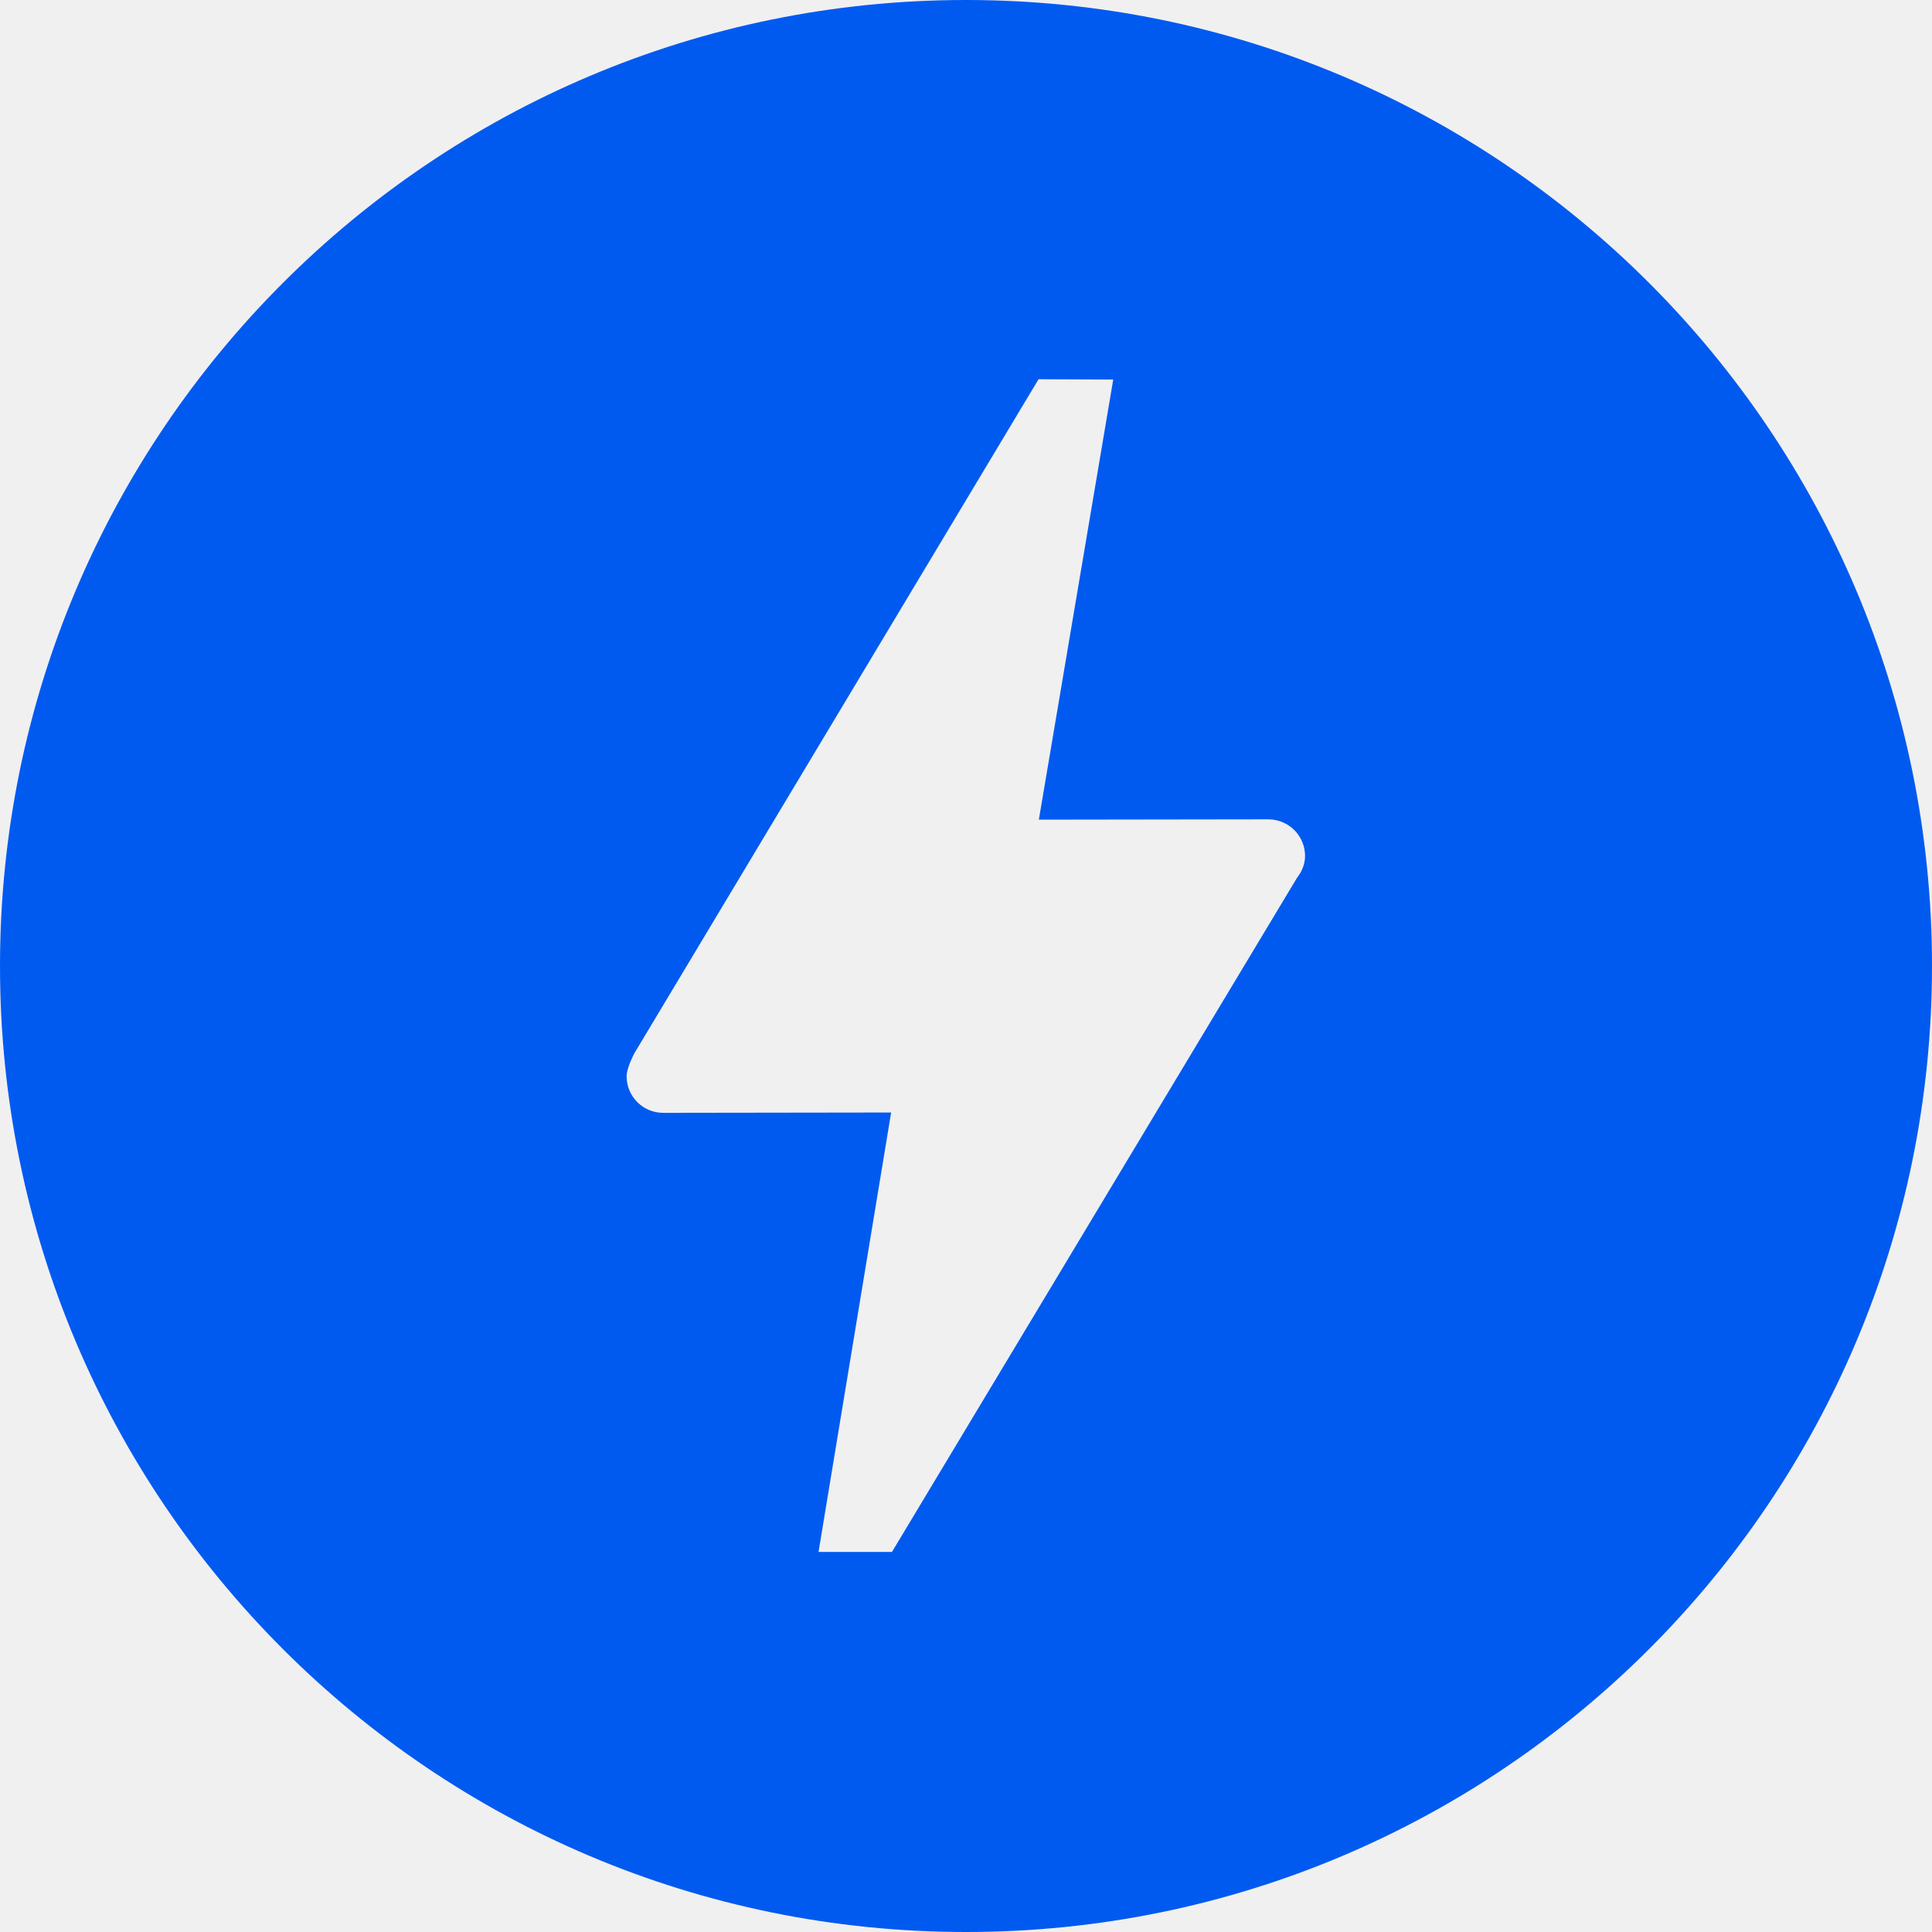
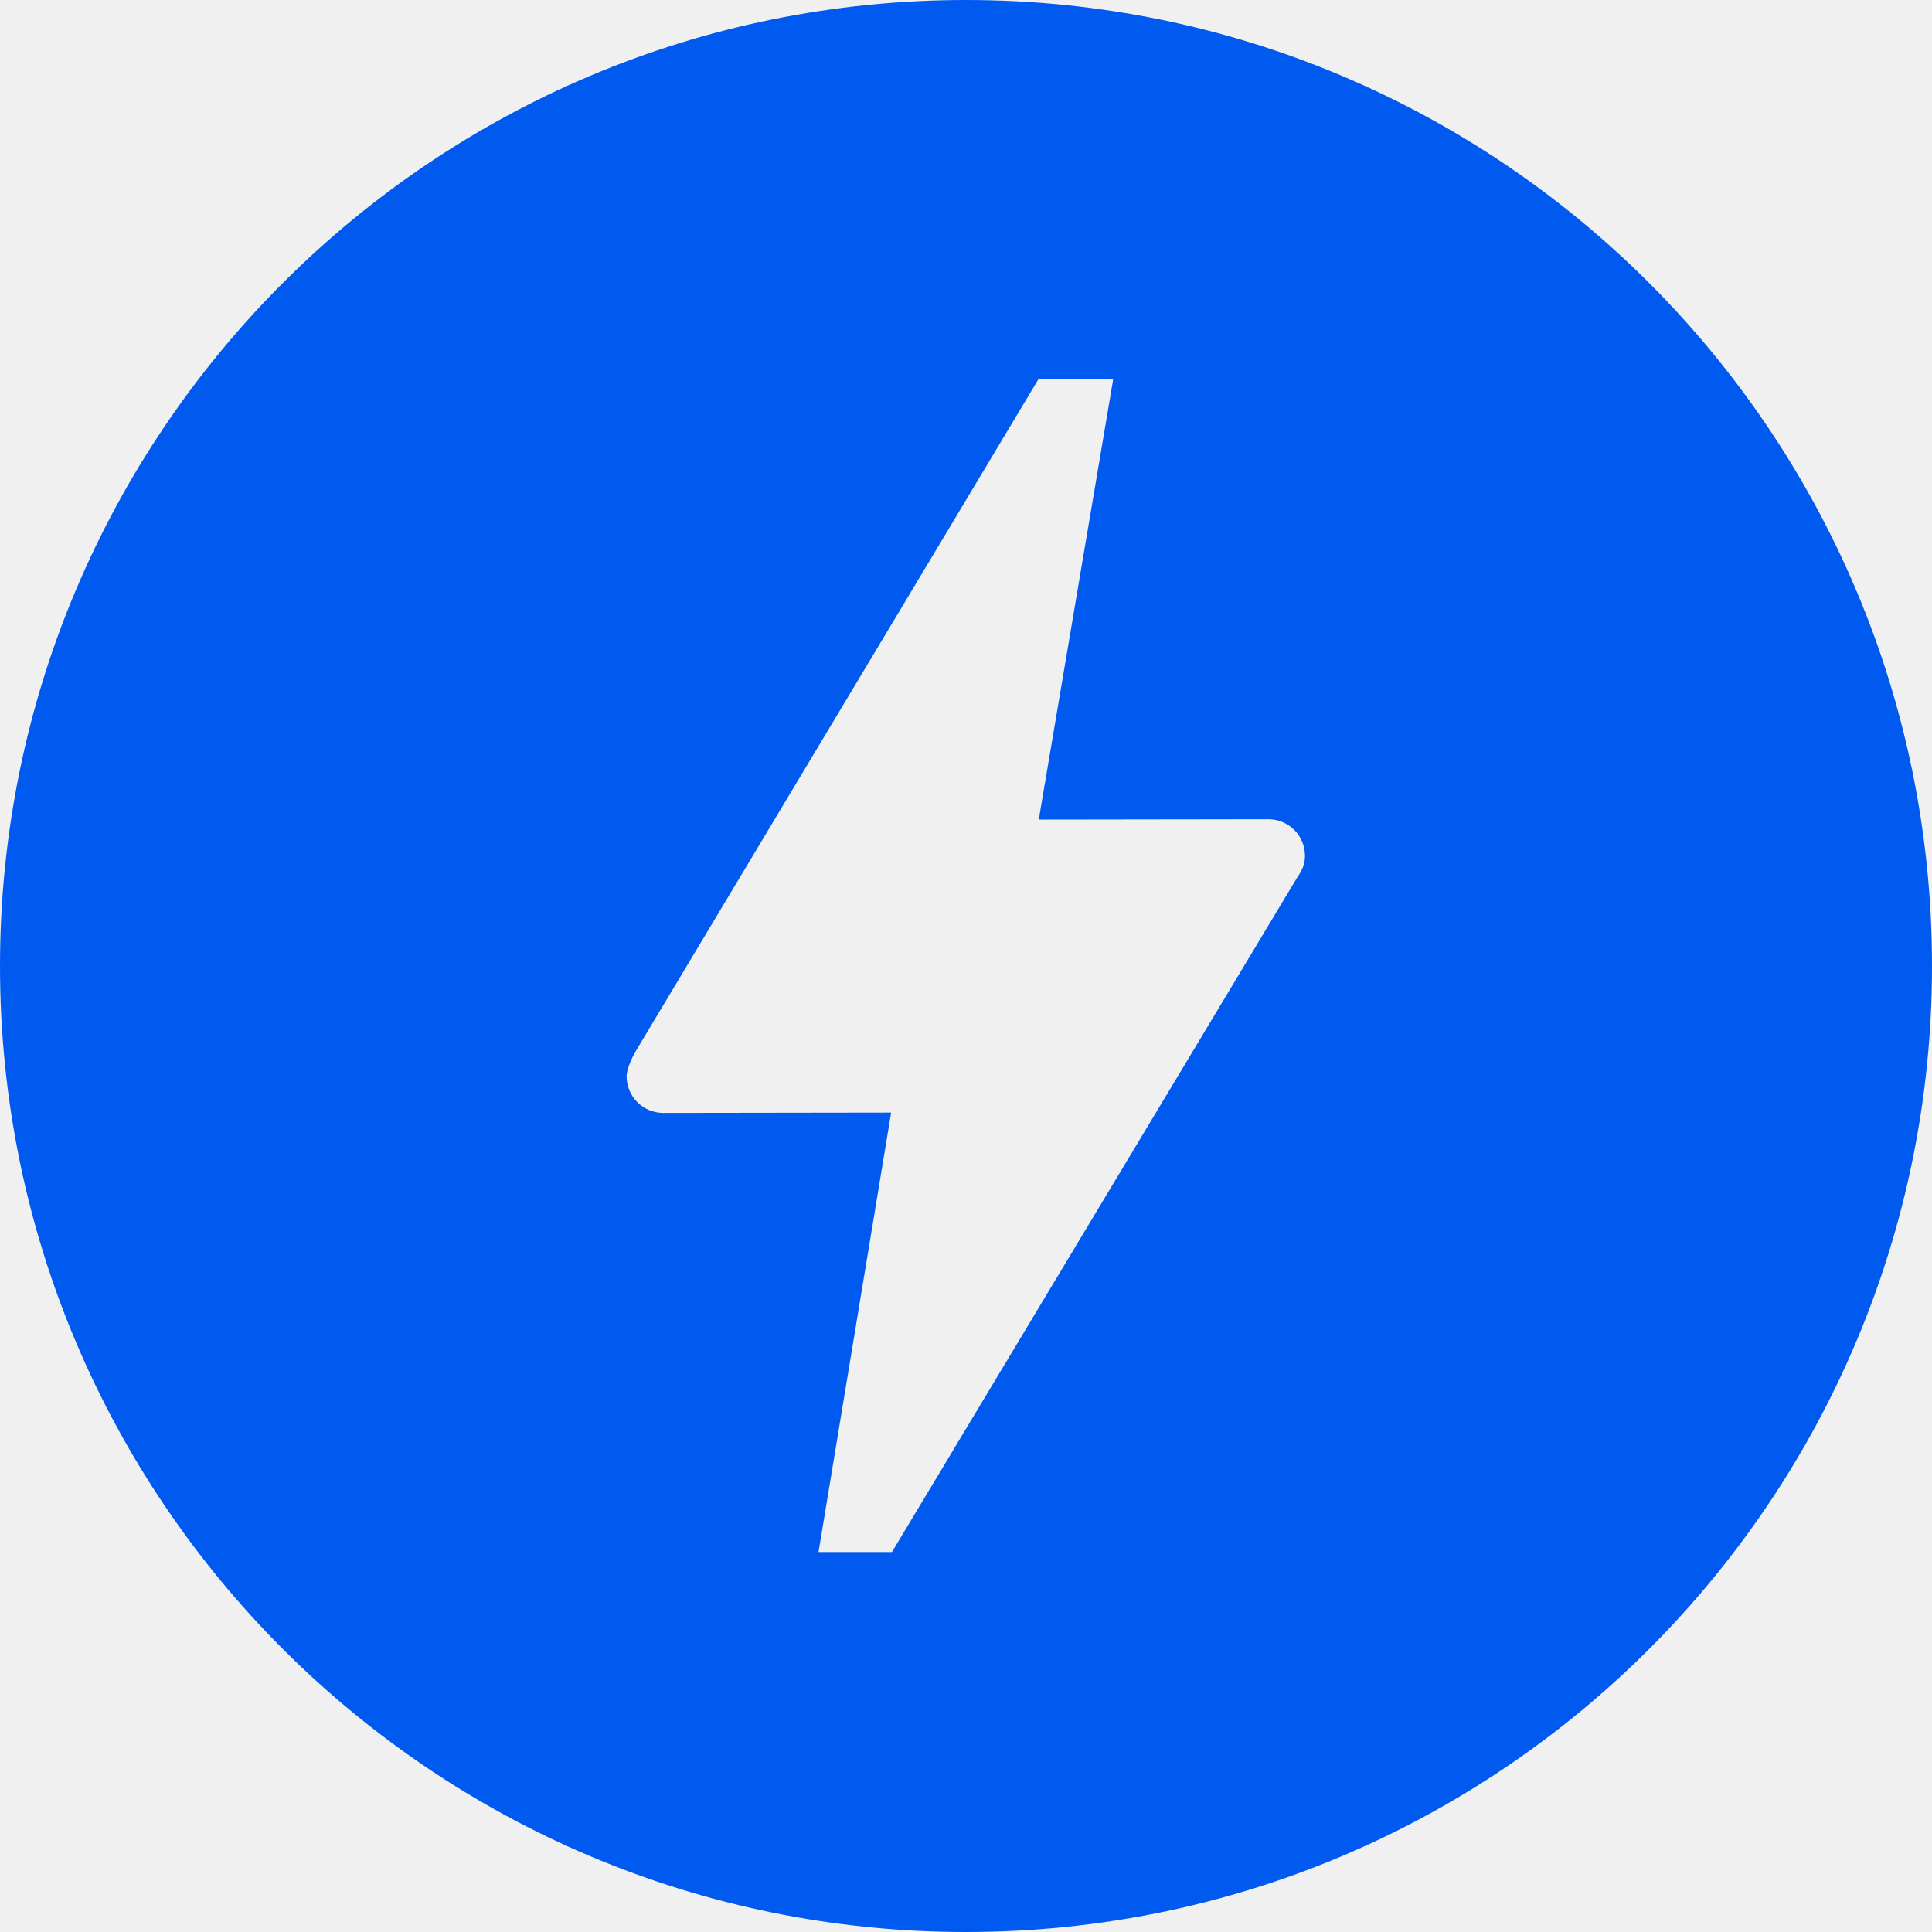
- <svg xmlns="http://www.w3.org/2000/svg" width="24" height="24" viewBox="0 0 24 24" fill="none">
-   <g clip-path="url(#clip0_2805_419)">
-     <path fill-rule="evenodd" clip-rule="evenodd" d="M16.114 10.901L11.08 19.279H10.168L11.07 13.82L8.239 13.824C8.179 13.824 8.12 13.813 8.065 13.79C8.009 13.767 7.959 13.733 7.917 13.691C7.875 13.649 7.841 13.599 7.818 13.543C7.795 13.488 7.784 13.429 7.784 13.369C7.784 13.261 7.884 13.078 7.884 13.078L12.901 4.711L13.829 4.715L12.905 10.182L15.756 10.178C15.816 10.178 15.875 10.19 15.931 10.213C15.986 10.236 16.036 10.269 16.078 10.311C16.121 10.354 16.154 10.404 16.177 10.459C16.2 10.514 16.212 10.573 16.212 10.633C16.212 10.735 16.172 10.825 16.115 10.901L16.115 10.901L16.114 10.901ZM12 0C5.372 0 0 5.372 0 12C0 18.628 5.372 24 12 24C18.628 24 24 18.628 24 12C24 5.372 18.628 0 12 0Z" fill="#015AF0" />
+ <svg xmlns="http://www.w3.org/2000/svg" width="24" height="24" fill="none" viewBox="0 0 24 24">
+   <g clip-path="url(#a)">
+     <path fill="#015af0" fill-rule="evenodd" d="M16.114 10.901 11.08 19.28h-.912l.902-5.459-2.831.004a.455.455 0 0 1-.455-.455c0-.108.1-.29.1-.29L12.9 4.71l.928.004-.924 5.467 2.851-.004a.454.454 0 0 1 .456.455c0 .102-.04.192-.097.268M12 0C5.372 0 0 5.372 0 12s5.372 12 12 12 12-5.372 12-12S18.628 0 12 0" clip-rule="evenodd" />
  </g>
  <defs>
-     <clipPath id="clip0_2805_419">
-       <rect width="24" height="24" fill="white" />
+     <clipPath id="a">
+       <path fill="#fff" d="M0 0h24v24H0z" />
    </clipPath>
  </defs>
</svg>
